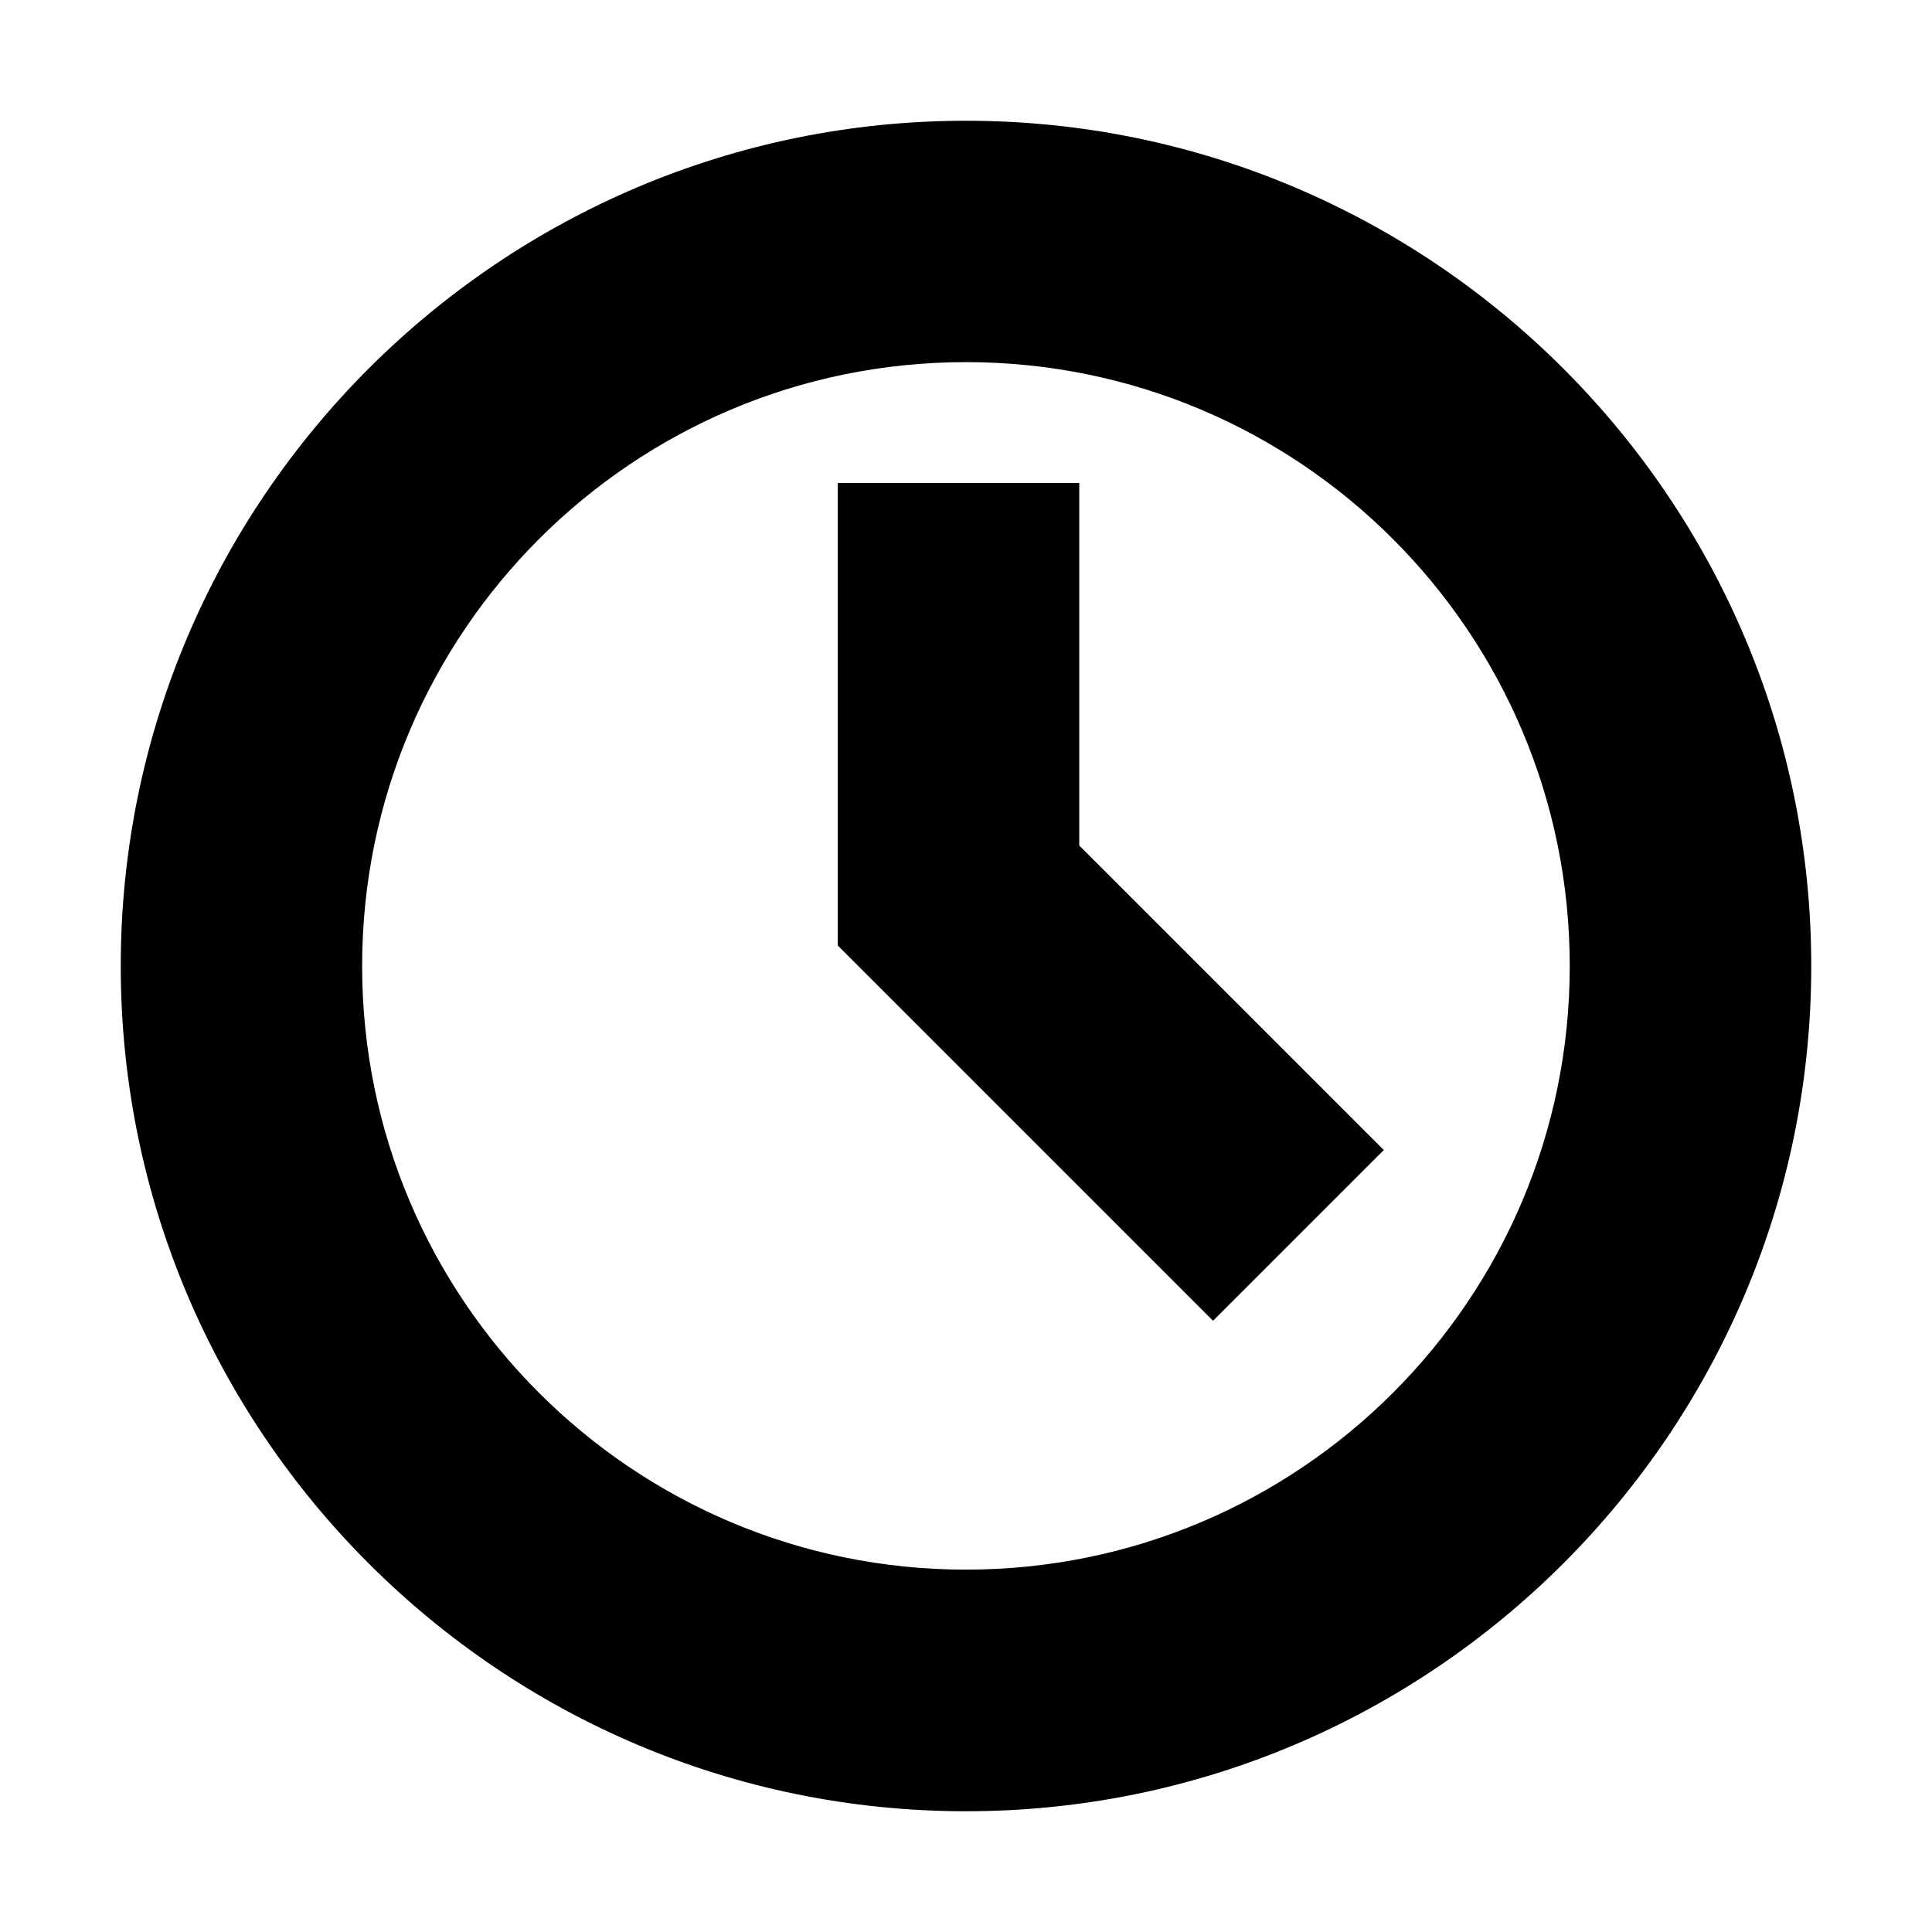
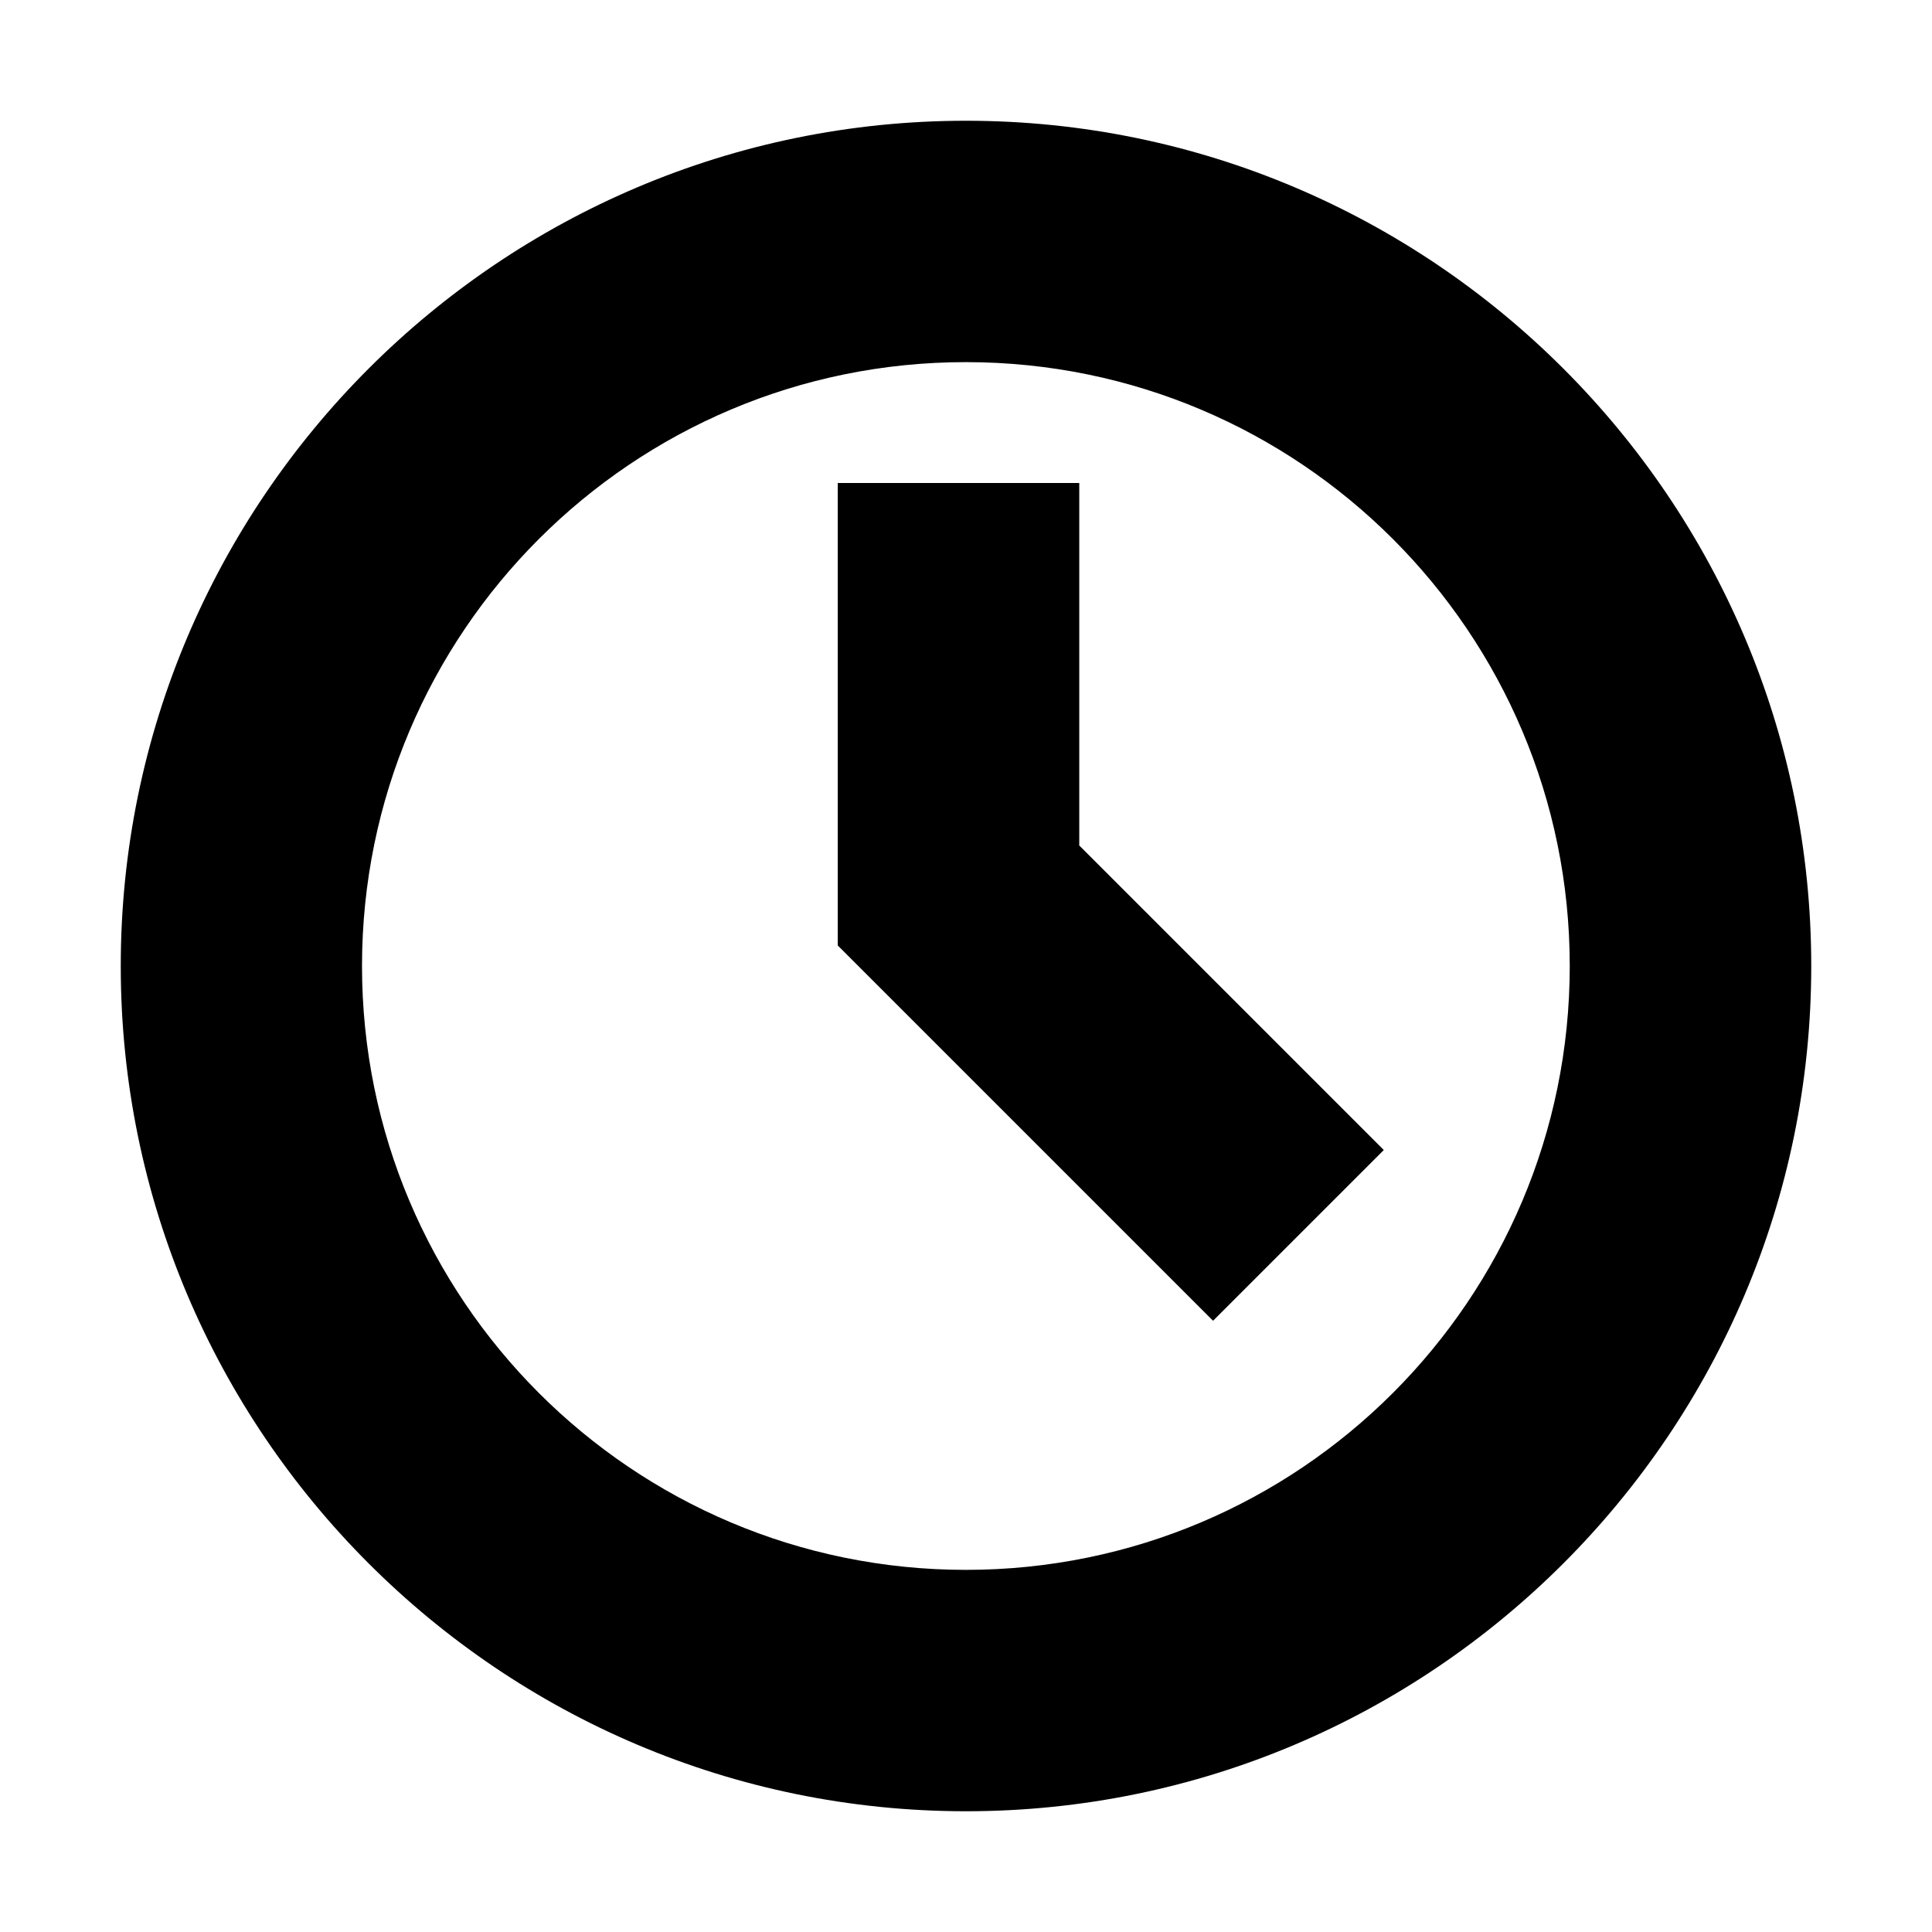
- <svg xmlns="http://www.w3.org/2000/svg" version="1.2" baseProfile="tiny" id="Layer_1" x="0px" y="0px" width="16px" height="16px" viewBox="0 0 16 16" xml:space="preserve">
-   <path d="M8,2.999c2.761,0,5,2.239,5,5.001s-2.239,4.999-5,4.999S2.999,10.762,2.999,8S5.239,2.999,8,2.999 M8,1  C4.141,1,1,4.14,1,8c0,3.86,3.141,7,7,7s7-3.14,7-7C15,4.14,11.859,1,8,1L8,1z" />
-   <polygon points="8.936,7 8.938,7 8.938,4 6.938,4 6.938,6.792 6.938,7 6.938,7.83 10.046,10.938 11.46,9.524 " />
+ <svg xmlns="http://www.w3.org/2000/svg" width="16" height="16" baseProfile="tiny" version="1.2">
+   <path d="M8 2.999a5 5 0 1 1-.002 10.002A5 5 0 0 1 8 2.999M8 1C4.141 1 1 4.14 1 8s3.141 7 7 7 7-3.14 7-7-3.141-7-7-7z" />
+   <path d="M8.936 7h.002V4h-2v3.83l3.108 3.108 1.414-1.414z" />
</svg>
